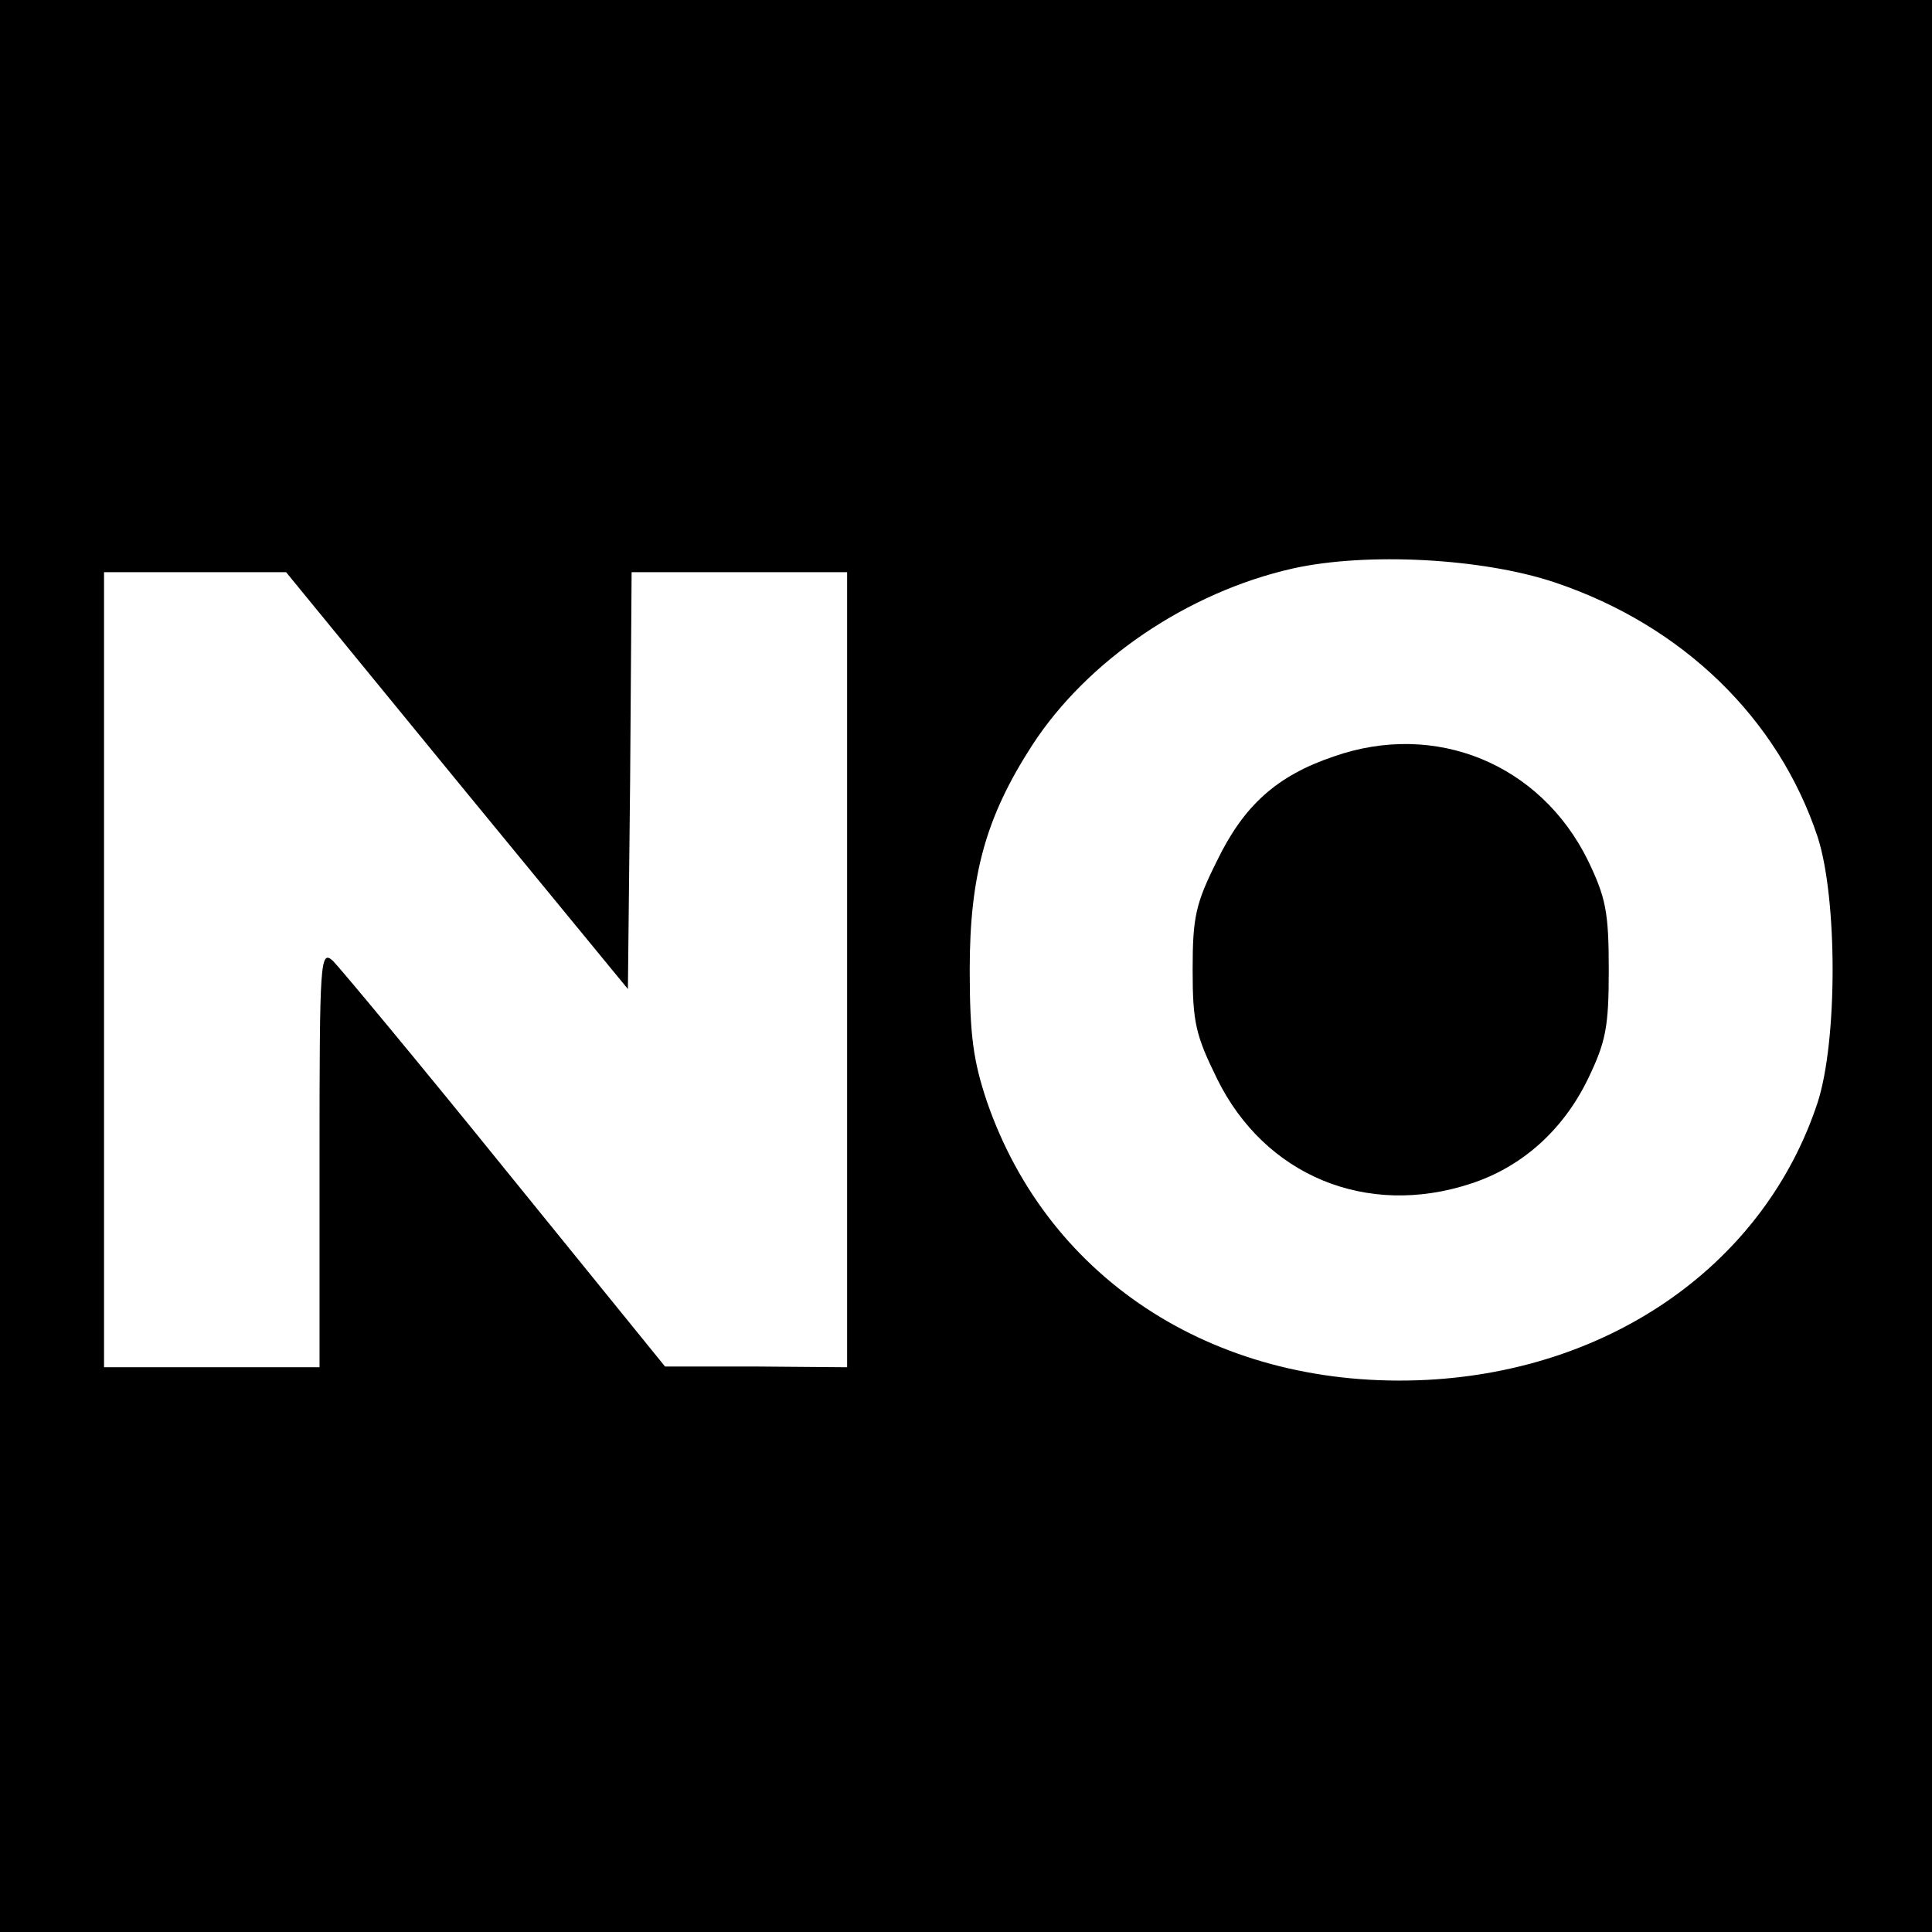
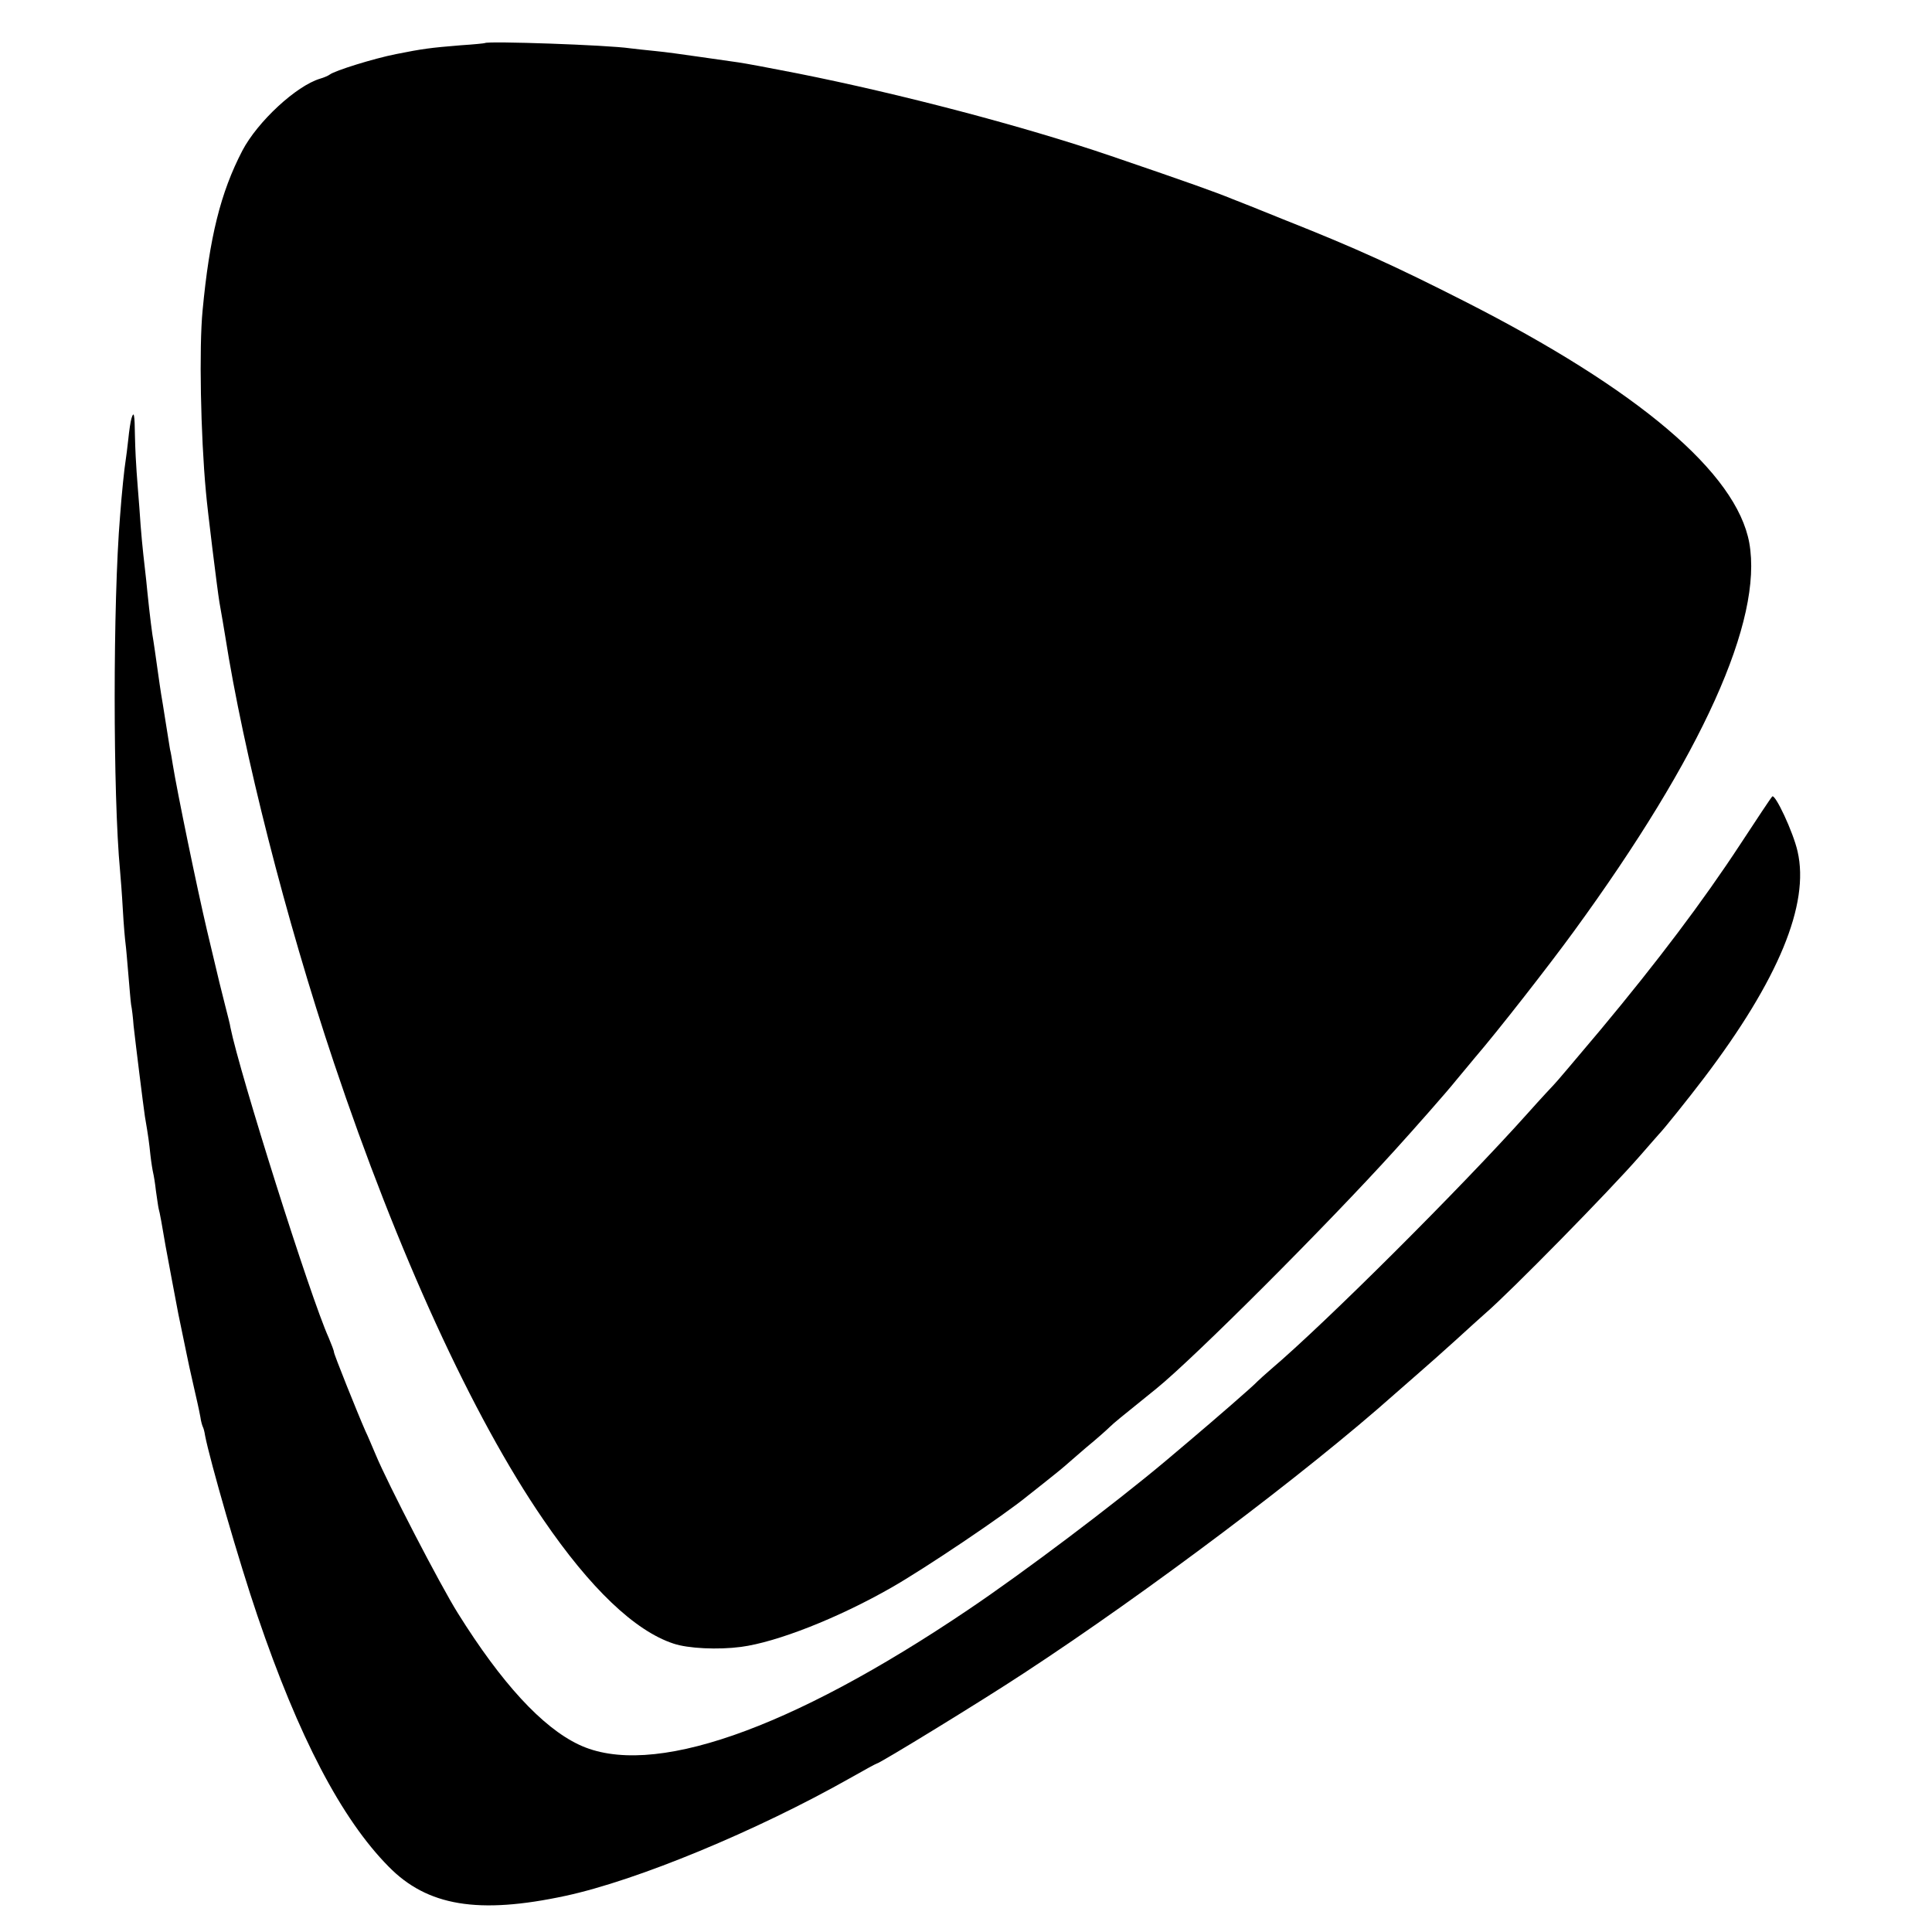
- <svg xmlns="http://www.w3.org/2000/svg" version="1.0" width="260pt" height="260pt" viewBox="0 0 260 260" preserveAspectRatio="xMidYMid meet">
-   <g transform="translate(0,260) scale(0.1,-0.1)" fill="#000000" stroke="none">
-     <path d="M0 1300 l0 -1300 1300 0 1300 0 0 1300 0 1300 -1300 0 -1300 0 0 -1300z m2093 516 c172 -58 300 -183 353 -342 27 -83 27 -275 0 -358 -71 -215 -275 -360 -526 -373 -278 -14 -508 131 -592 375 -18 54 -23 88 -23 177 0 128 22 206 84 302 74 114 209 206 351 238 99 22 255 14 353 -19z m-1478 -267 l230 -280 3 280 2 281 145 0 145 0 0 -535 0 -535 -122 1 -123 0 -215 265 c-118 146 -223 272 -232 281 -17 15 -18 2 -18 -265 l0 -282 -145 0 -145 0 0 535 0 535 123 0 122 0 230 -281z" />
-     <path d="M1795 1582 c-77 -26 -121 -66 -157 -140 -29 -58 -33 -76 -33 -147 0 -71 4 -88 33 -147 64 -130 201 -187 341 -141 68 22 124 71 158 141 24 50 28 69 28 147 0 78 -4 97 -28 147 -64 130 -205 188 -342 140z" />
+ <svg xmlns="http://www.w3.org/2000/svg" version="1.0" width="700pt" height="700pt" viewBox="0 0 700 700" preserveAspectRatio="xMidYMid meet">
+   <g transform="translate(0,700) scale(0.1,-0.1)" fill="#000000" stroke="none">
+     <path d="M1757 6844 c-1 -1 -40 -5 -87 -8 -111 -9 -140 -13 -235 -32 -81 -16 -222 -60 -240 -74 -5 -4 -21 -11 -35 -15 -87 -26 -227 -156 -282 -261 -79 -152 -119 -314 -144 -579 -13 -134 -7 -452 12 -656 5 -62 42 -360 49 -401 9 -50 16 -93 21 -123 66 -421 219 -1024 394 -1546 230 -686 502 -1281 758 -1654 170 -249 332 -404 472 -450 53 -18 162 -23 245 -12 129 17 351 104 545 215 121 69 408 262 493 332 7 5 39 31 72 57 33 26 62 50 65 53 3 3 37 32 75 65 39 32 77 66 86 75 19 18 29 26 169 139 138 112 617 591 865 865 69 76 189 212 220 251 22 26 53 64 69 83 81 94 267 332 358 457 466 639 686 1128 636 1408 -46 253 -401 555 -1033 876 -248 126 -395 193 -645 292 -96 39 -184 74 -195 78 -64 26 -150 57 -440 156 -317 108 -763 225 -1135 299 -96 19 -193 37 -215 40 -22 3 -85 12 -140 20 -55 8 -127 18 -160 21 -33 3 -74 8 -92 10 -81 12 -516 27 -526 19z" />
+     <path d="M476 5483 c-3 -10 -8 -43 -11 -73 -3 -30 -8 -66 -10 -80 -4 -23 -14 -117 -20 -200 -26 -312 -26 -1011 0 -1285 2 -22 7 -85 10 -140 3 -55 8 -111 10 -125 2 -14 6 -63 10 -110 4 -47 8 -96 10 -110 3 -14 7 -48 9 -76 7 -63 35 -289 41 -329 13 -76 15 -93 20 -140 3 -27 8 -57 10 -65 2 -8 7 -37 10 -65 4 -27 8 -57 10 -65 3 -8 14 -69 25 -135 12 -66 33 -176 46 -245 14 -69 28 -134 30 -145 7 -34 12 -58 24 -110 14 -62 19 -82 26 -119 2 -16 7 -32 9 -36 2 -3 6 -17 8 -31 17 -89 124 -461 190 -654 149 -438 304 -735 475 -908 140 -143 325 -174 641 -106 260 56 692 235 1030 426 51 29 95 53 97 53 10 0 384 229 534 328 446 292 1024 727 1342 1010 18 16 58 51 88 77 30 26 91 80 135 120 44 40 91 83 105 95 92 79 453 447 560 570 36 41 67 77 70 80 17 17 106 128 163 203 271 357 384 631 340 822 -16 71 -82 211 -92 199 -5 -5 -56 -82 -115 -172 -137 -209 -301 -426 -506 -672 -90 -107 -166 -197 -170 -200 -3 -3 -47 -50 -96 -105 -239 -267 -730 -757 -929 -926 -22 -19 -44 -39 -50 -45 -11 -13 -155 -138 -245 -214 -30 -25 -67 -57 -84 -71 -188 -158 -517 -406 -716 -540 -650 -439 -1153 -614 -1413 -490 -133 63 -280 223 -438 476 -63 100 -255 471 -298 575 -13 30 -29 69 -37 85 -29 66 -114 278 -114 286 0 5 -9 28 -19 52 -67 148 -323 960 -356 1124 -1 10 -11 47 -20 83 -9 36 -18 72 -20 80 -2 8 -22 93 -45 189 -36 153 -108 502 -124 601 -3 19 -7 44 -10 55 -2 11 -9 56 -16 100 -7 44 -14 89 -16 99 -2 11 -8 54 -14 96 -6 42 -12 86 -14 97 -4 19 -14 99 -22 178 -2 22 -6 60 -9 85 -8 69 -14 127 -20 220 -4 47 -8 105 -10 130 -2 25 -5 82 -6 128 -1 84 -4 95 -13 65z" />
  </g>
</svg>
